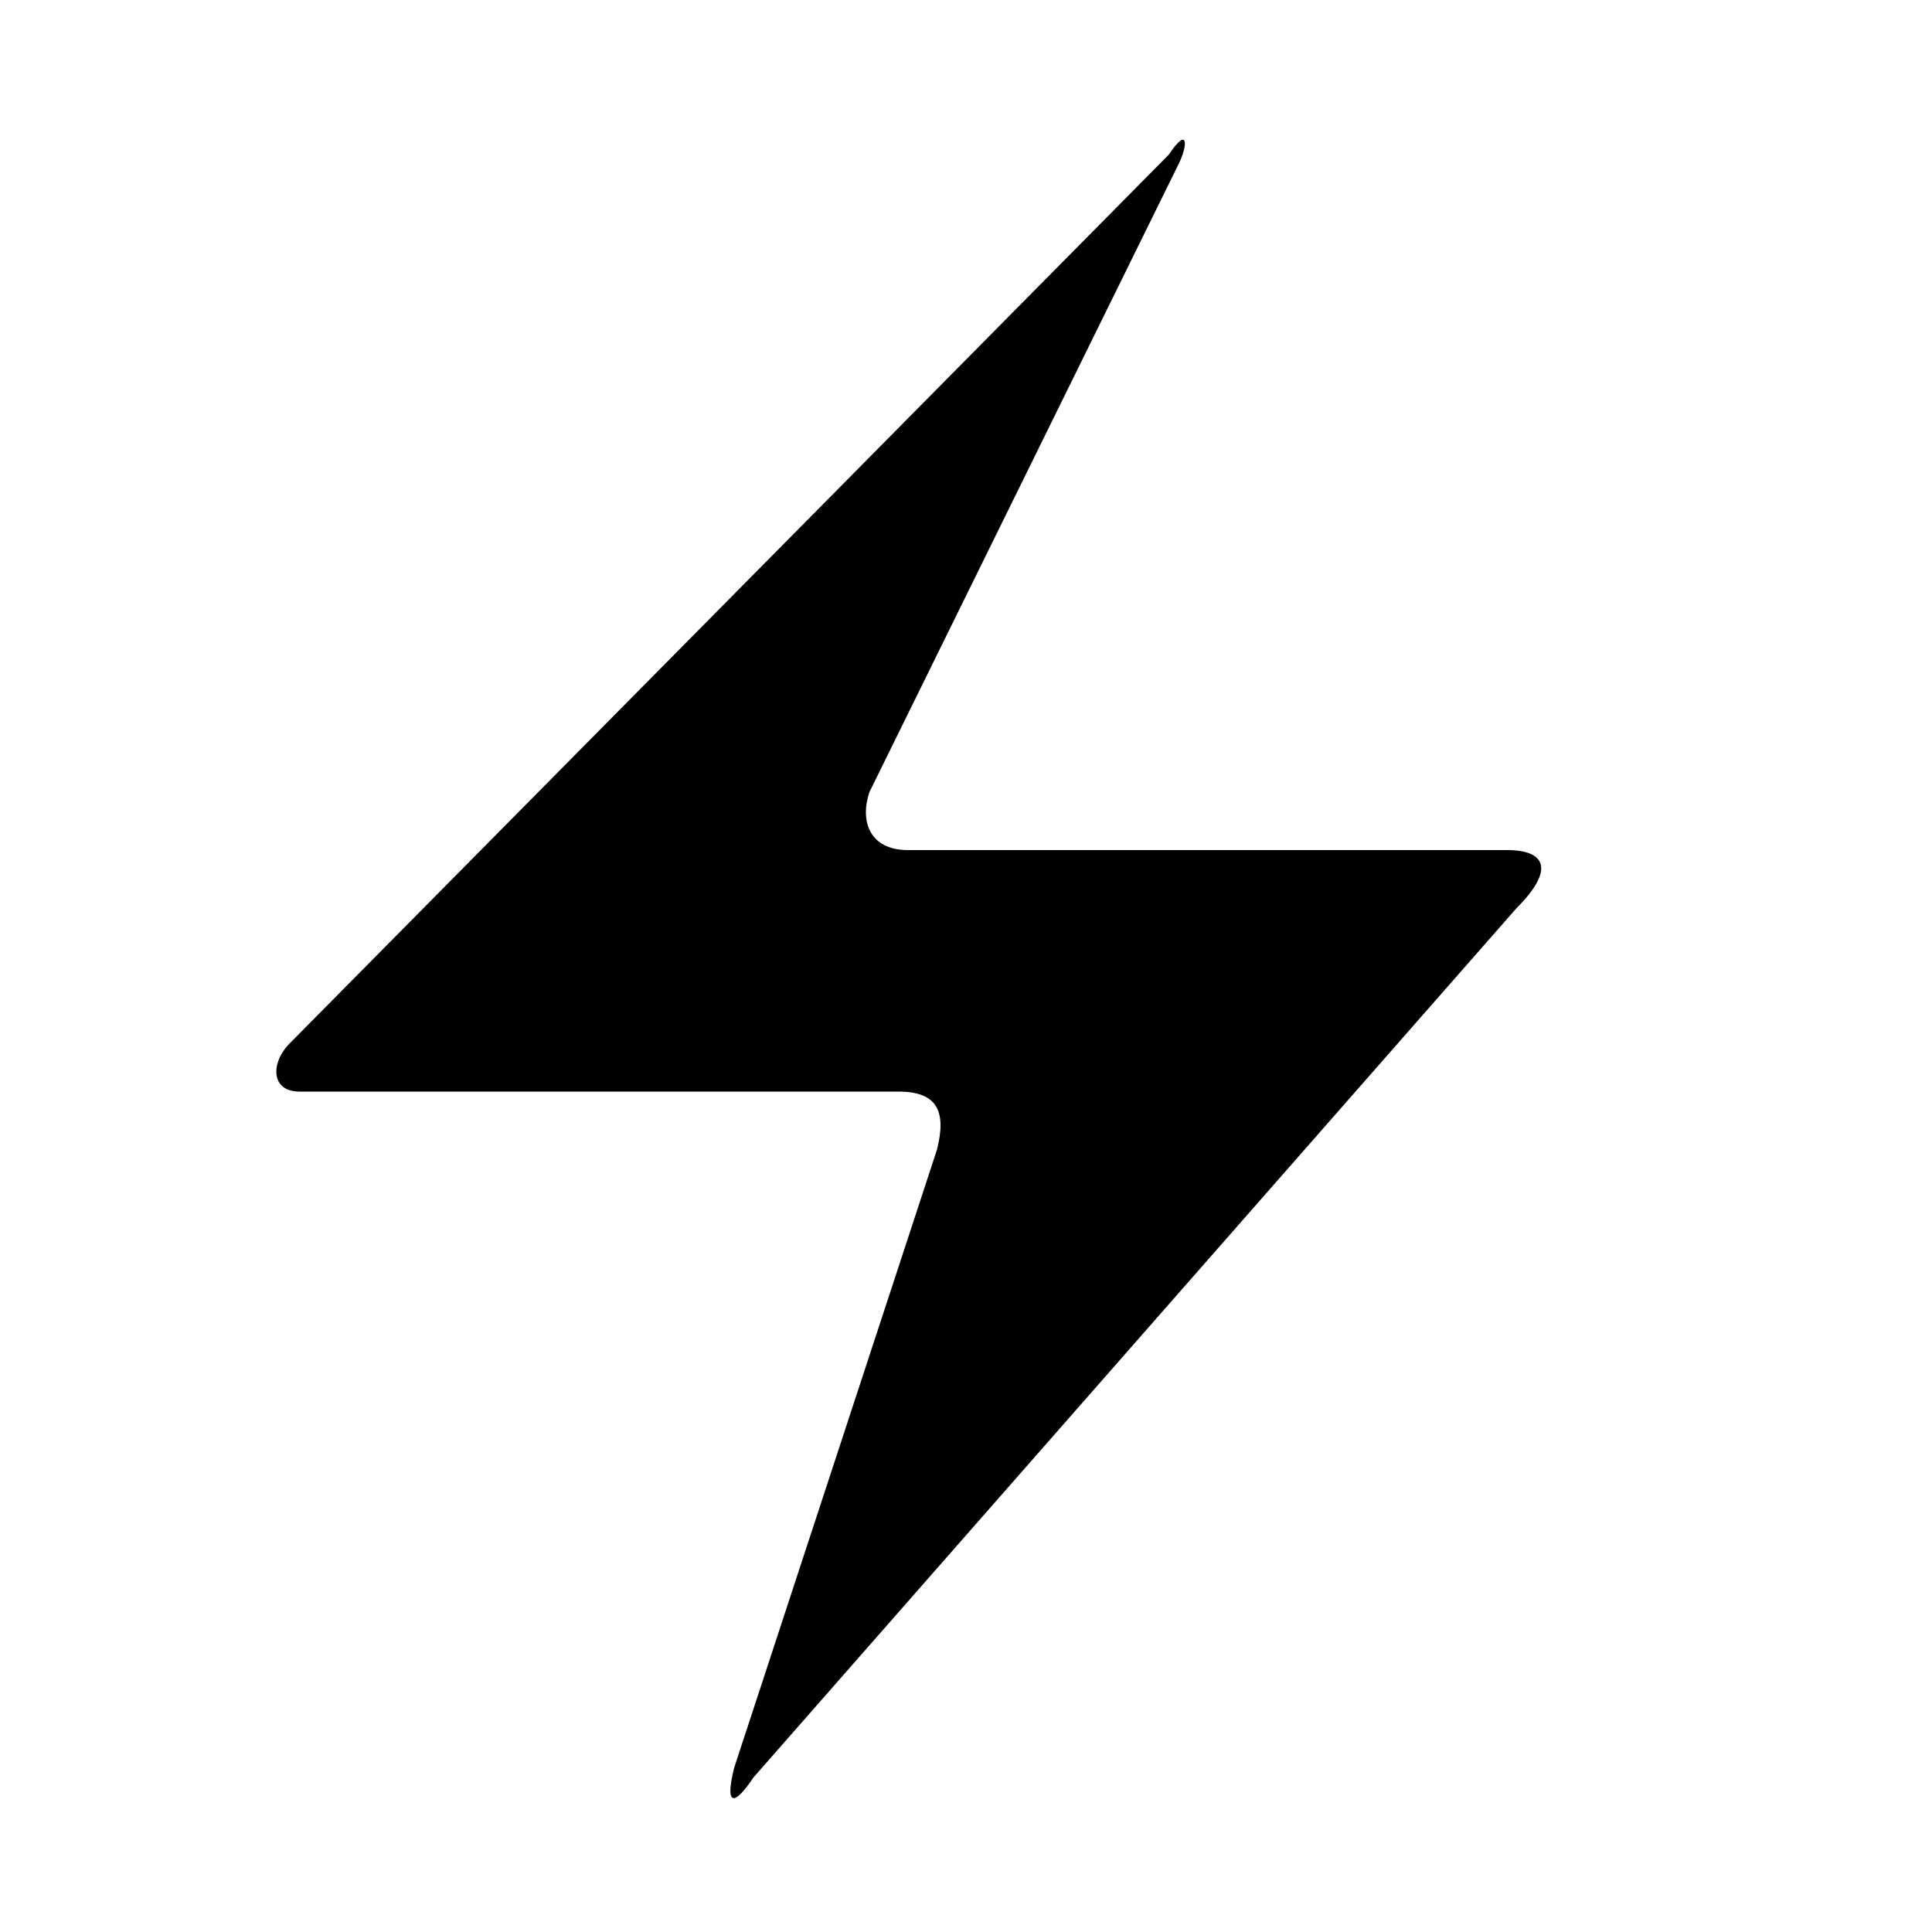
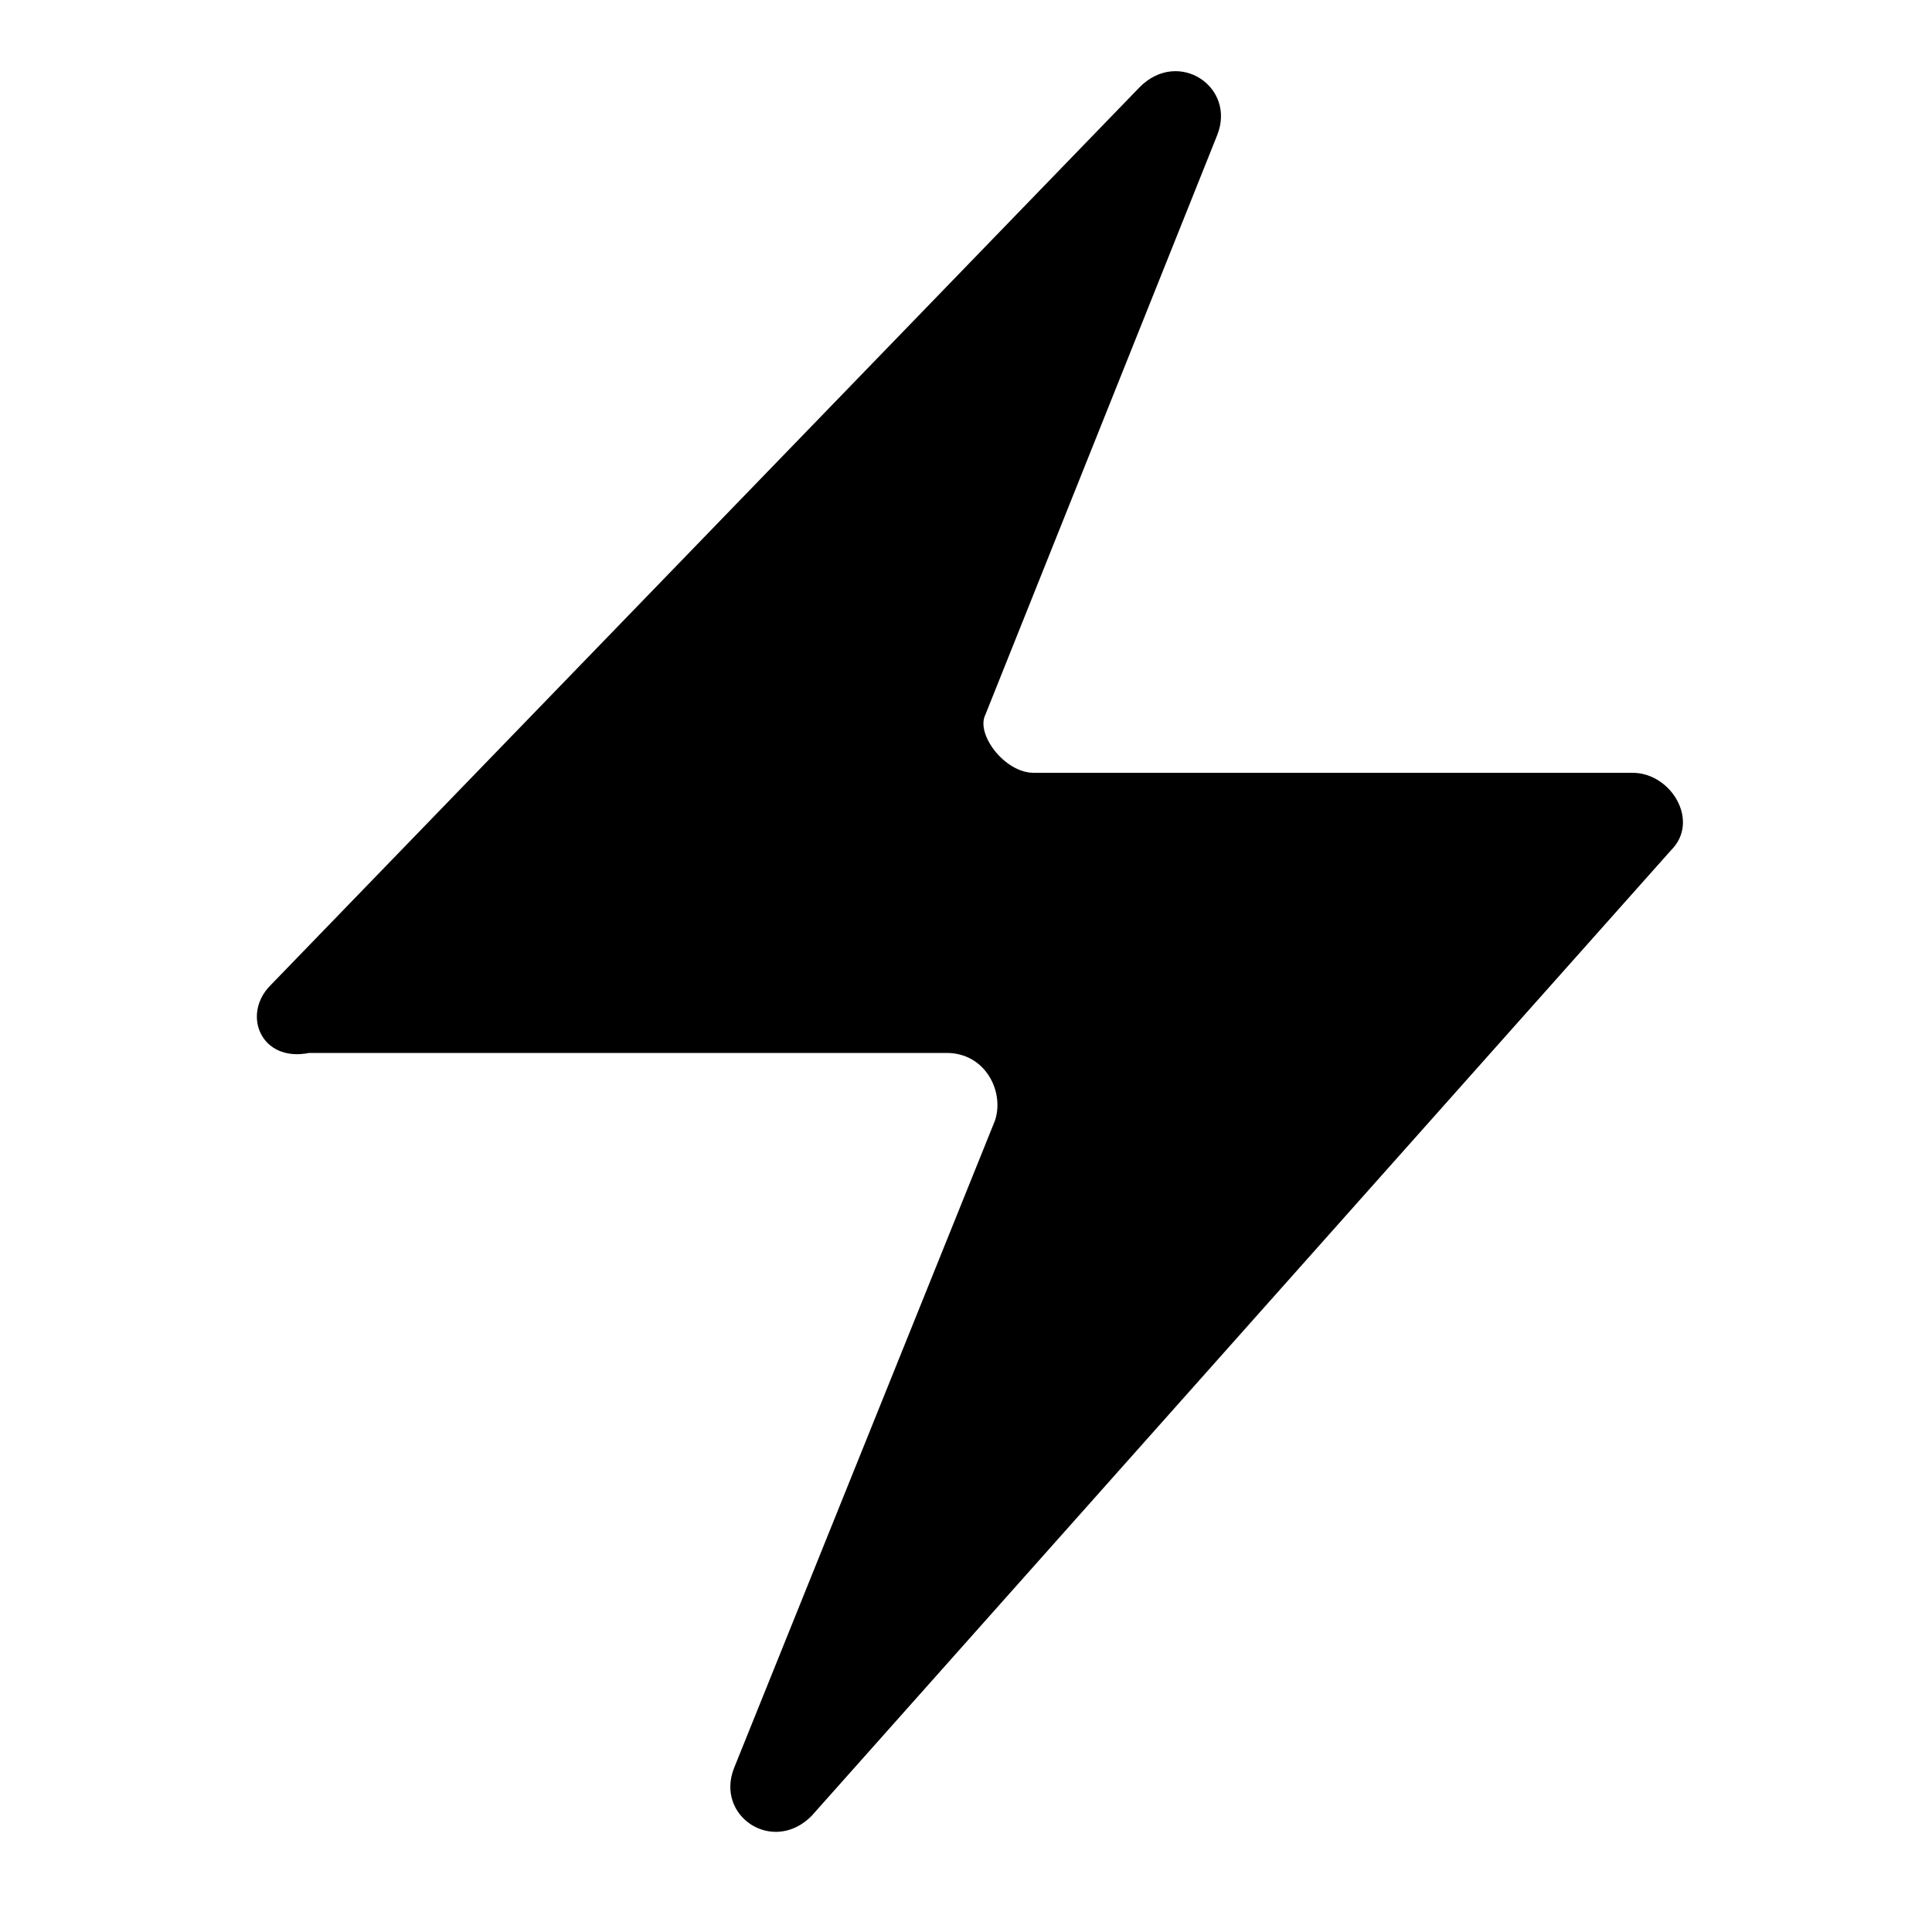
<svg xmlns="http://www.w3.org/2000/svg" version="1.1" id="Layer_1" x="0px" y="0px" viewBox="0 0 20 20" style="enable-background:new 0 0 20 20;" xml:space="preserve">
-   <path d="M15.6,8.8H9.4C9,8.8,8.9,8.5,9,8.2l3.2-6.5c0.1-0.2,0.1-0.4-0.1-0.1L3,10.8c-0.2,0.2-0.2,0.5,0.1,0.5h6.2  c0.4,0,0.5,0.2,0.4,0.6l-2.1,6.4c-0.1,0.4,0,0.4,0.2,0.1l7.9-9C16.1,9,16,8.8,15.6,8.8z" />
+   <path d="M2.8,10.2l9-9.3c0.4-0.4,1,0,0.8,0.5l-2.4,6C10.1,7.6,10.4,8,10.7,8h6.2c0.4,0,0.7,0.5,0.4,0.8l-8.9,10  c-0.4,0.4-1,0-0.8-0.5l2.7-6.7c0.1-0.3-0.1-0.7-0.5-0.7H3.2C2.7,11,2.5,10.5,2.8,10.2z" />
</svg>
